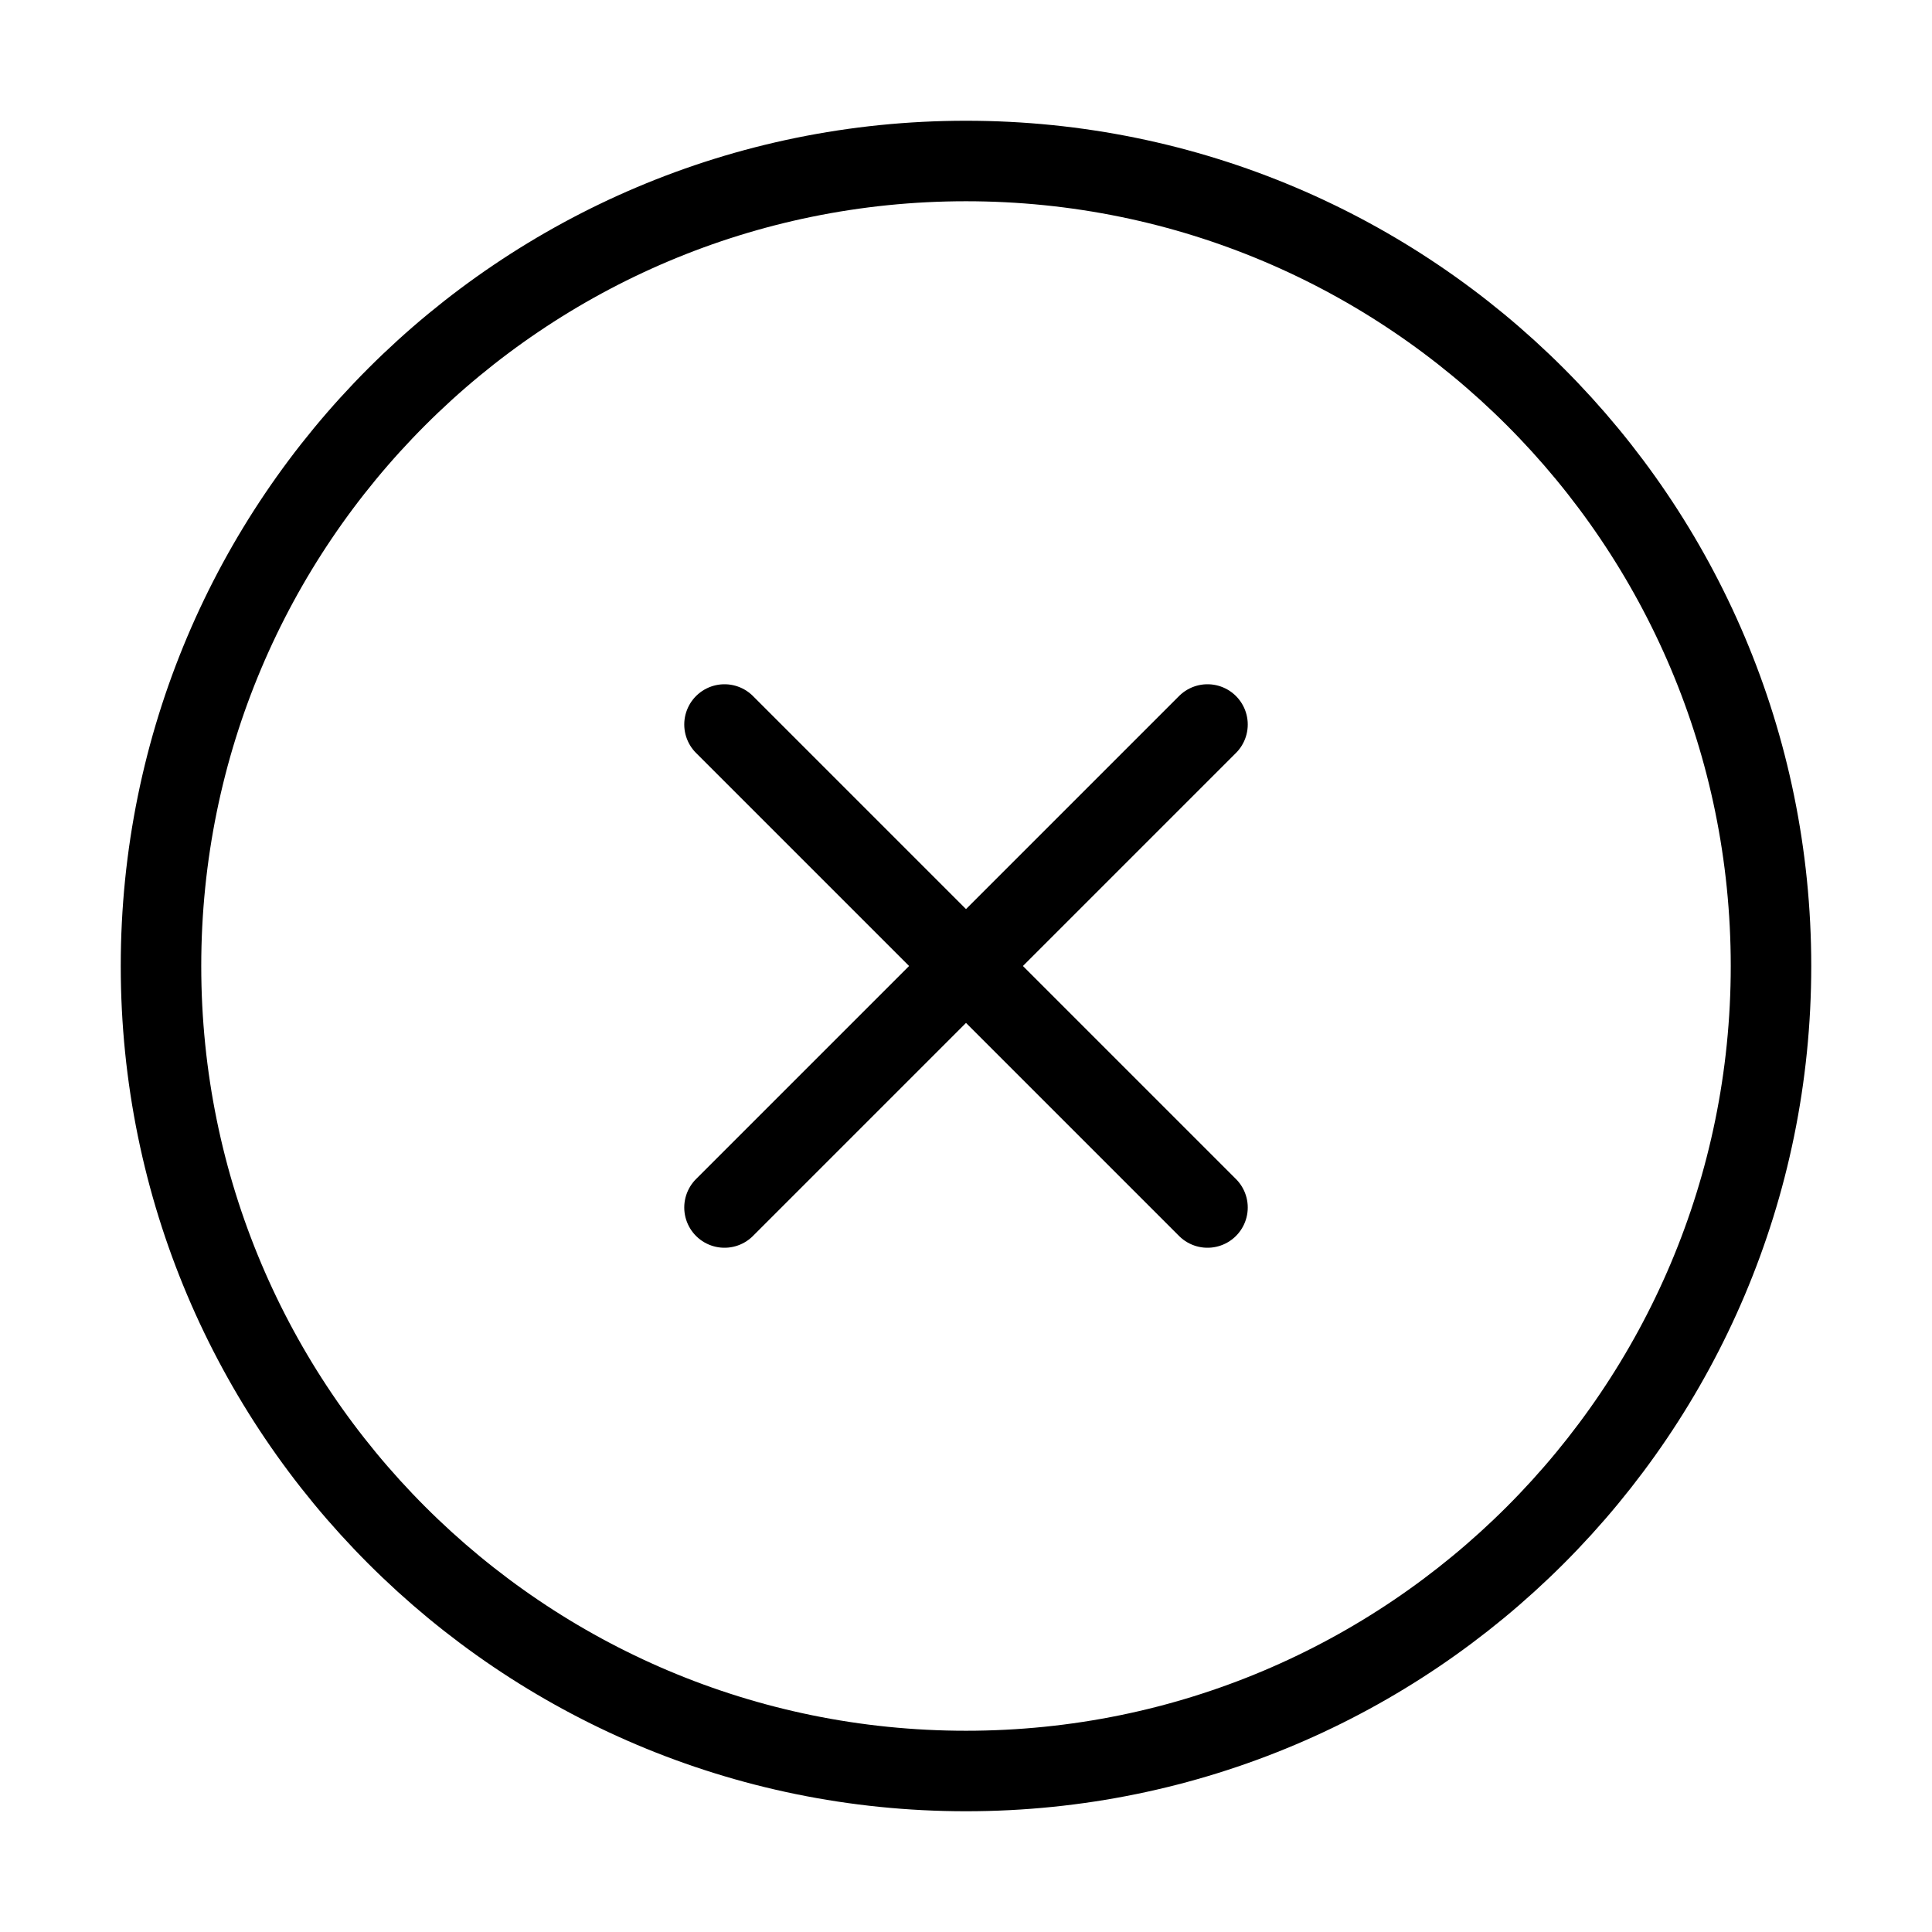
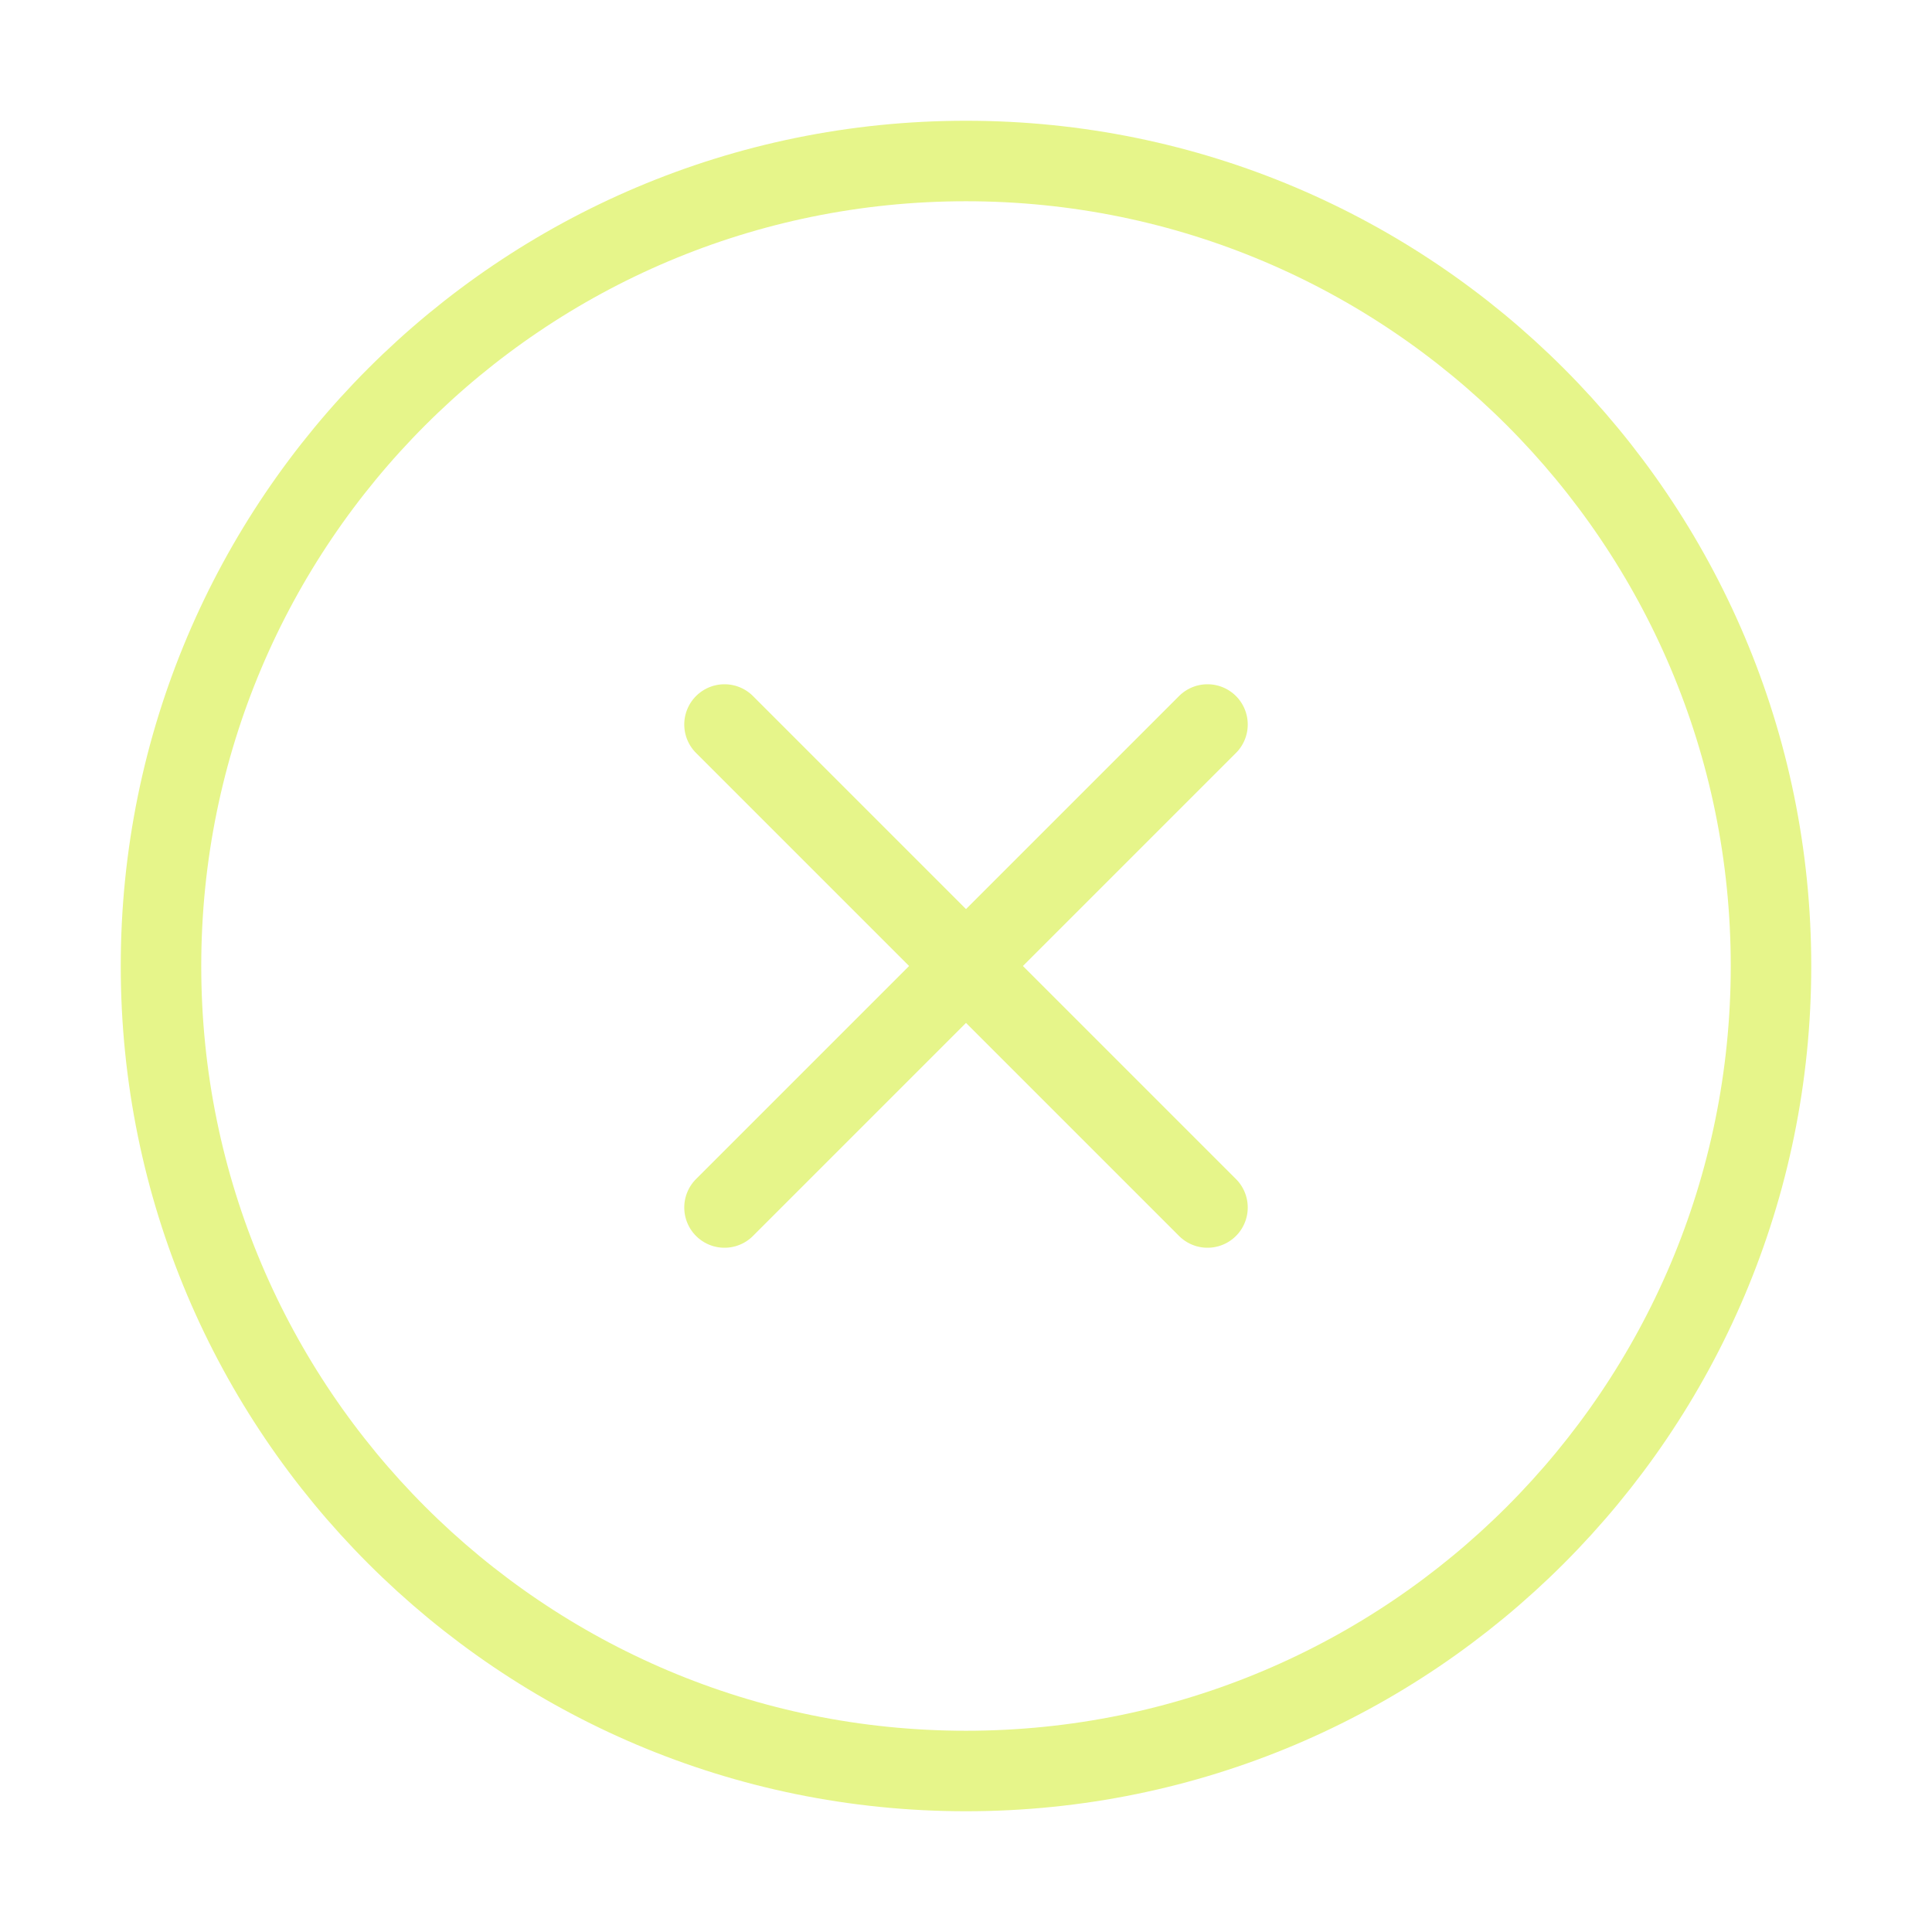
<svg xmlns="http://www.w3.org/2000/svg" width="24" height="24" viewBox="0 0 24 24" fill="none">
-   <path d="M12 22C17.523 22 22 17.523 22 12C22 6.477 17.523 2 12 2C6.477 2 2 6.477 2 12C2 17.523 6.477 22 12 22Z" stroke="currentcolor" stroke-linecap="round" stroke-linejoin="round" />
-   <path d="M15 9L9 15" stroke="currentcolor" stroke-linecap="round" stroke-linejoin="round" />
-   <path d="M9 9L15 15" stroke="currentcolor" stroke-linecap="round" stroke-linejoin="round" />
+   <path d="M12 22C17.523 22 22 17.523 22 12C22 6.477 17.523 2 12 2C6.477 2 2 6.477 2 12C2 17.523 6.477 22 12 22Z" stroke="#E6F58A" stroke-linecap="round" stroke-linejoin="round" />
+   <path d="M15 9L9 15" stroke="#E6F58A" stroke-linecap="round" stroke-linejoin="round" />
+   <path d="M9 9L15 15" stroke="#E6F58A" stroke-linecap="round" stroke-linejoin="round" />
</svg>
